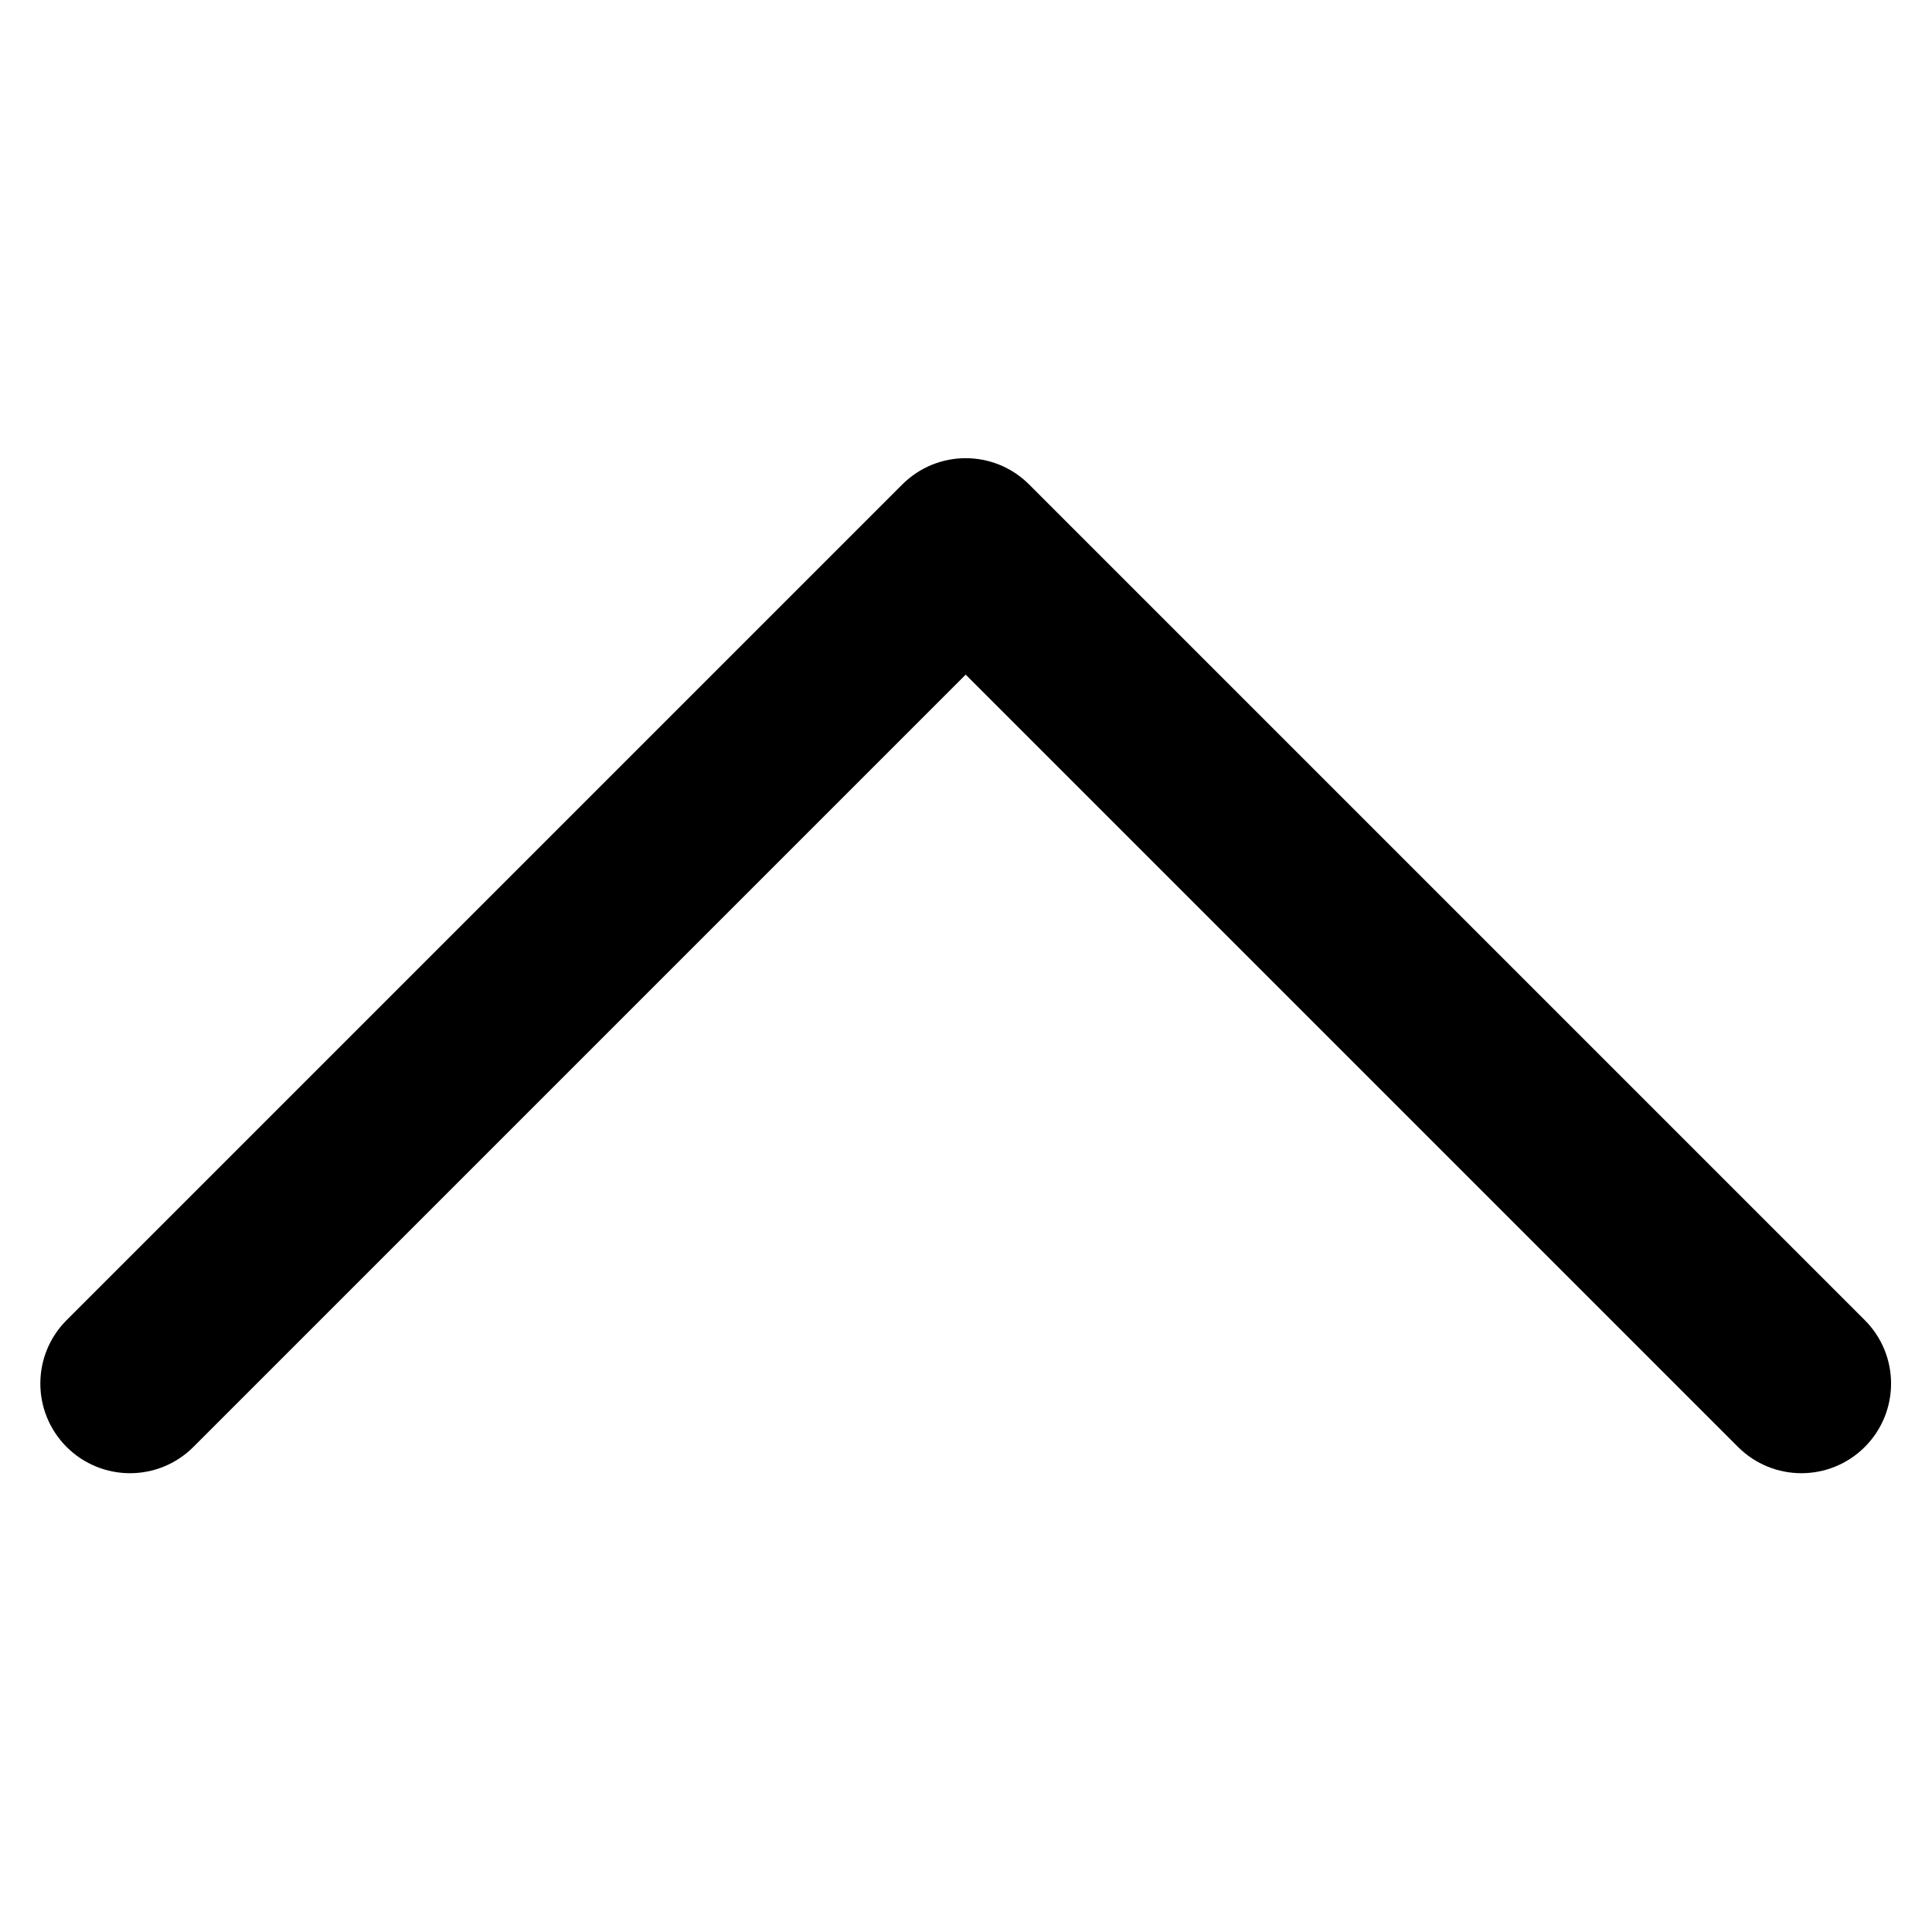
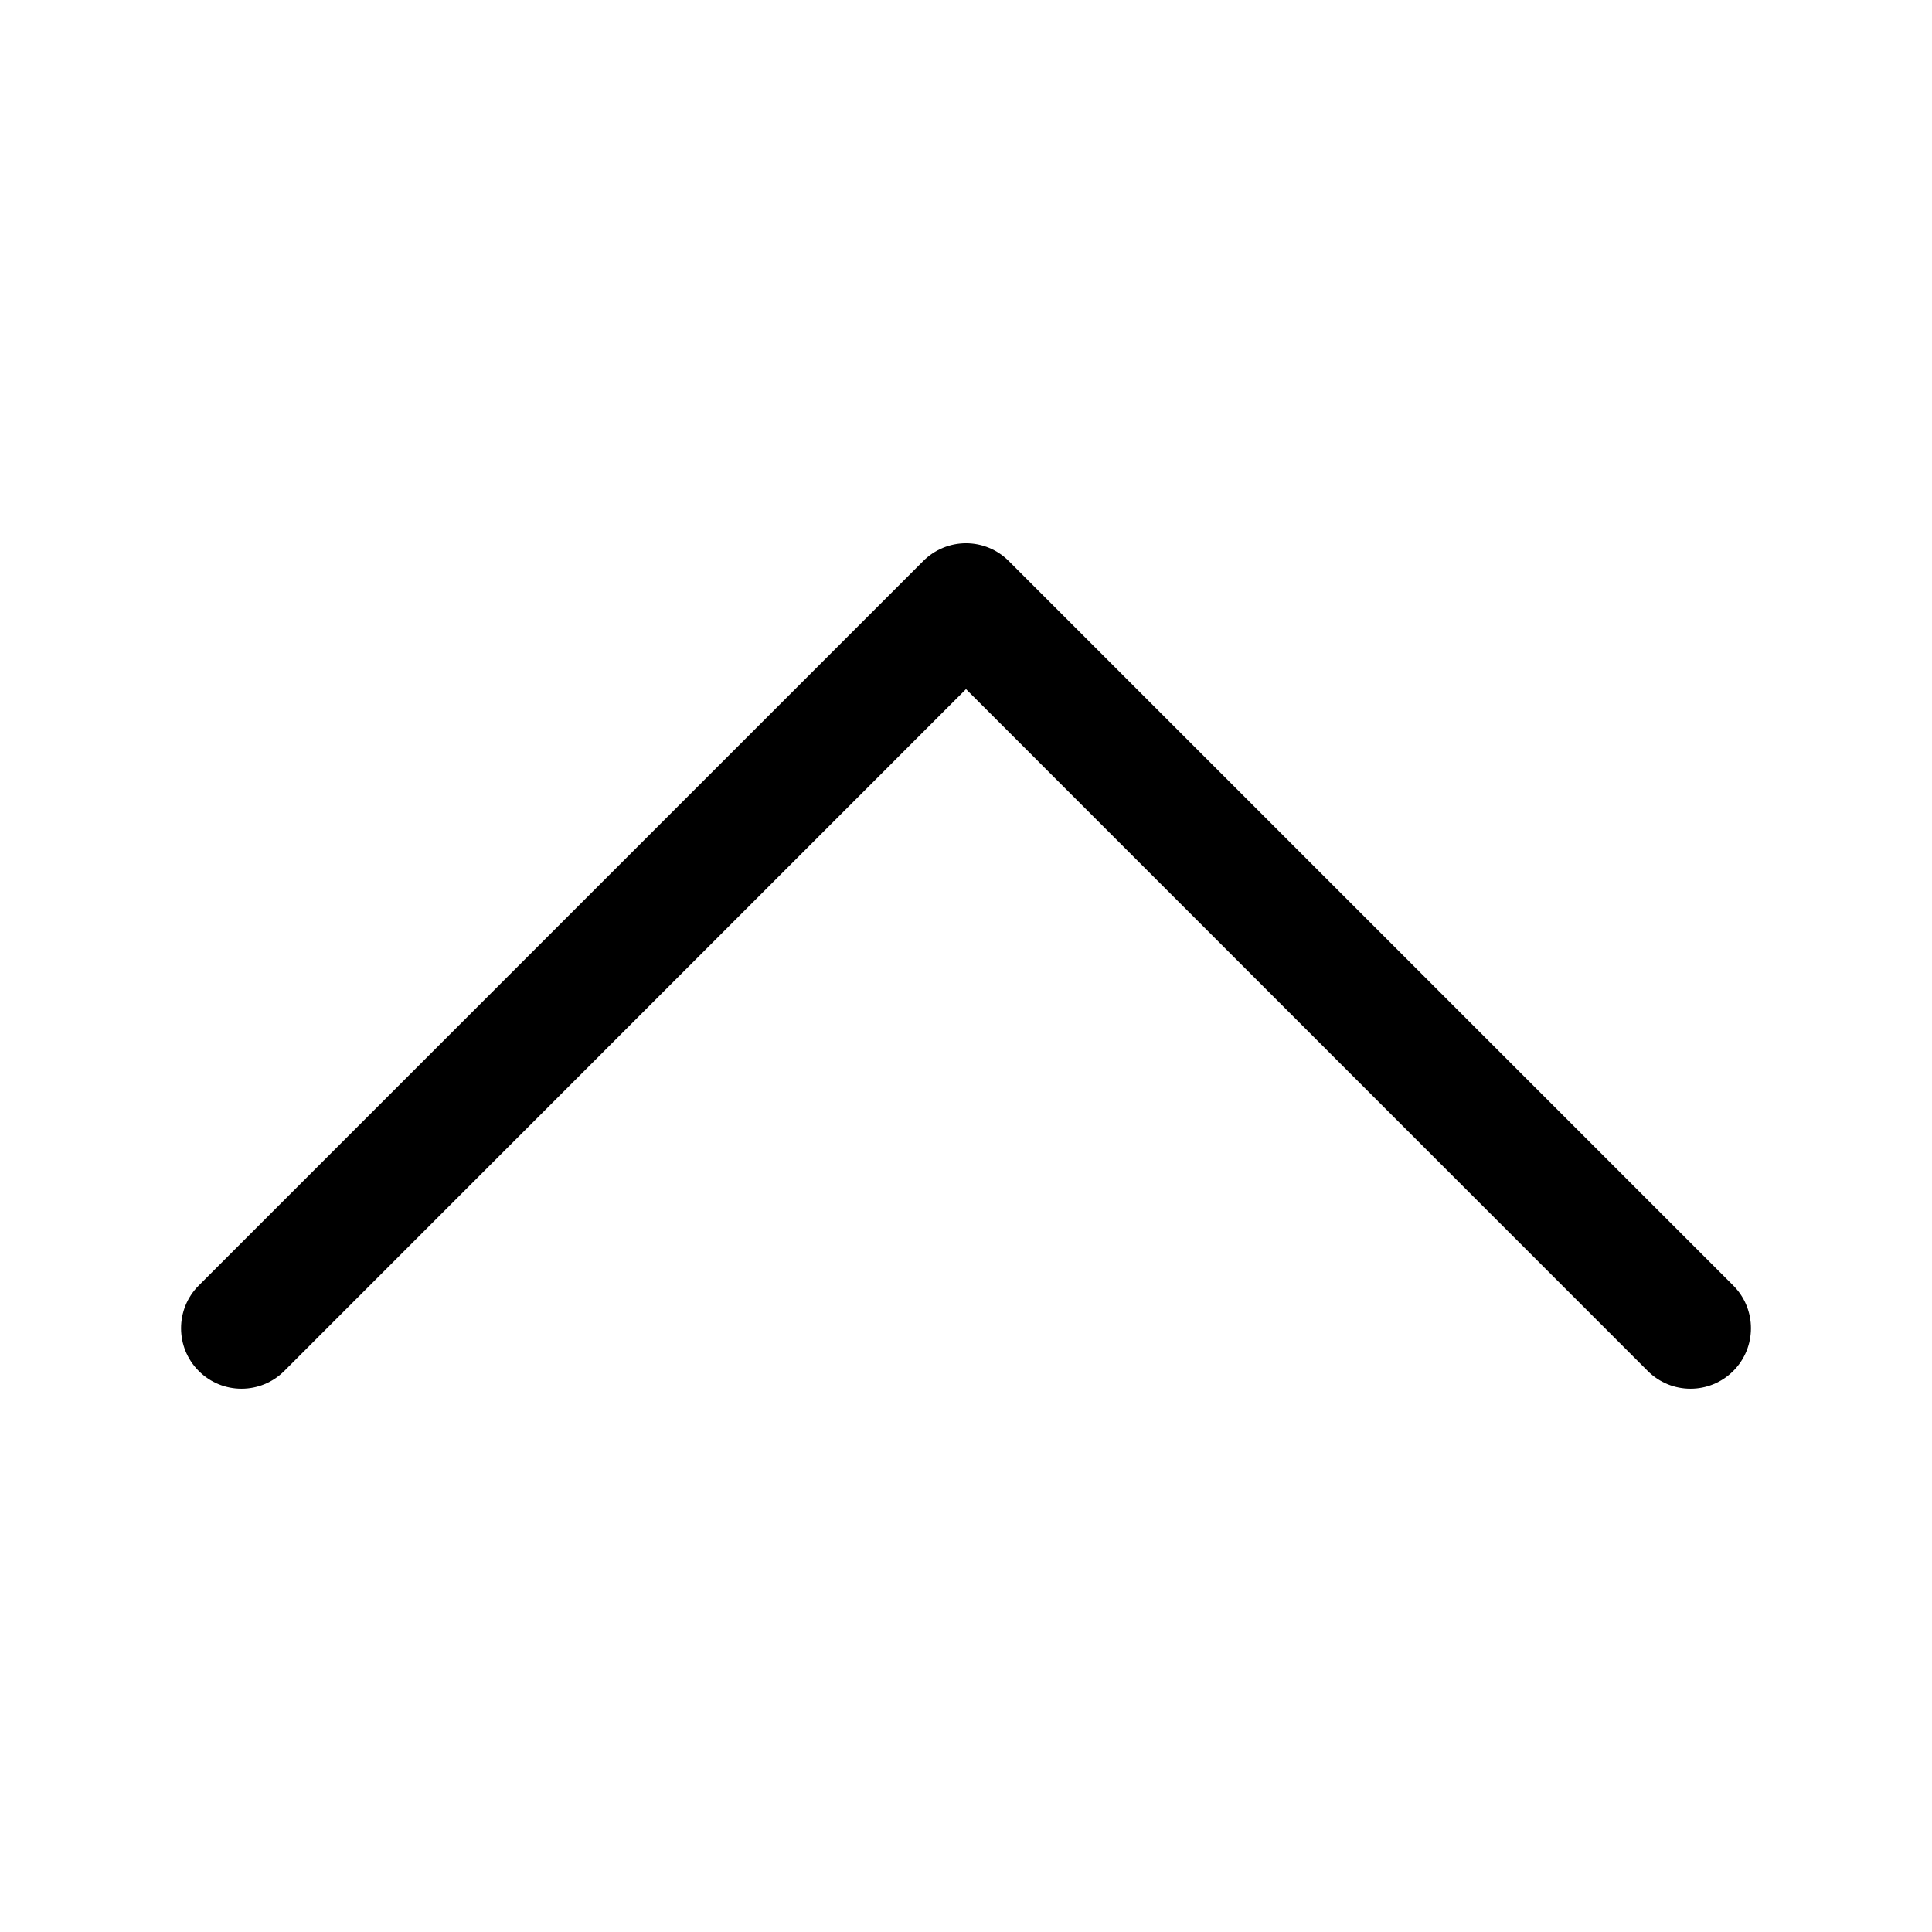
- <svg xmlns="http://www.w3.org/2000/svg" width="100%" height="100%" viewBox="0 0 2134 2134" version="1.1" xml:space="preserve" style="fill-rule:evenodd;clip-rule:evenodd;stroke-linejoin:round;stroke-miterlimit:2;">
-   <path fill="currentColor" d="M1023.16,561.619l-923.077,923.077c-24.038,24.038 -24.038,62.98 0,87.019c24.039,24.038 62.981,24.038 87.019,0l879.568,-879.568l879.567,879.568c24.039,24.038 62.981,24.038 87.019,0c12.02,-12.019 18.029,-27.725 18.029,-43.51c0,-15.785 -6.009,-31.49 -18.029,-43.509l-923.077,-923.077c-24.038,-24.039 -62.98,-24.039 -87.019,0Z" style="fill-rule:nonzero;stroke:currentColor;stroke-width:75px;" />
+ <svg xmlns="http://www.w3.org/2000/svg" width="16" height="16" fill="currentColor" class="bi bi-chevron-up" viewBox="0 0 16 16">
+   <path fill-rule="evenodd" d="M7.646 4.646a.5.5 0 0 1 .708 0l6 6a.5.5 0 0 1-.708.708L8 5.707l-5.646 5.647a.5.5 0 0 1-.708-.708l6-6z" />
</svg>
